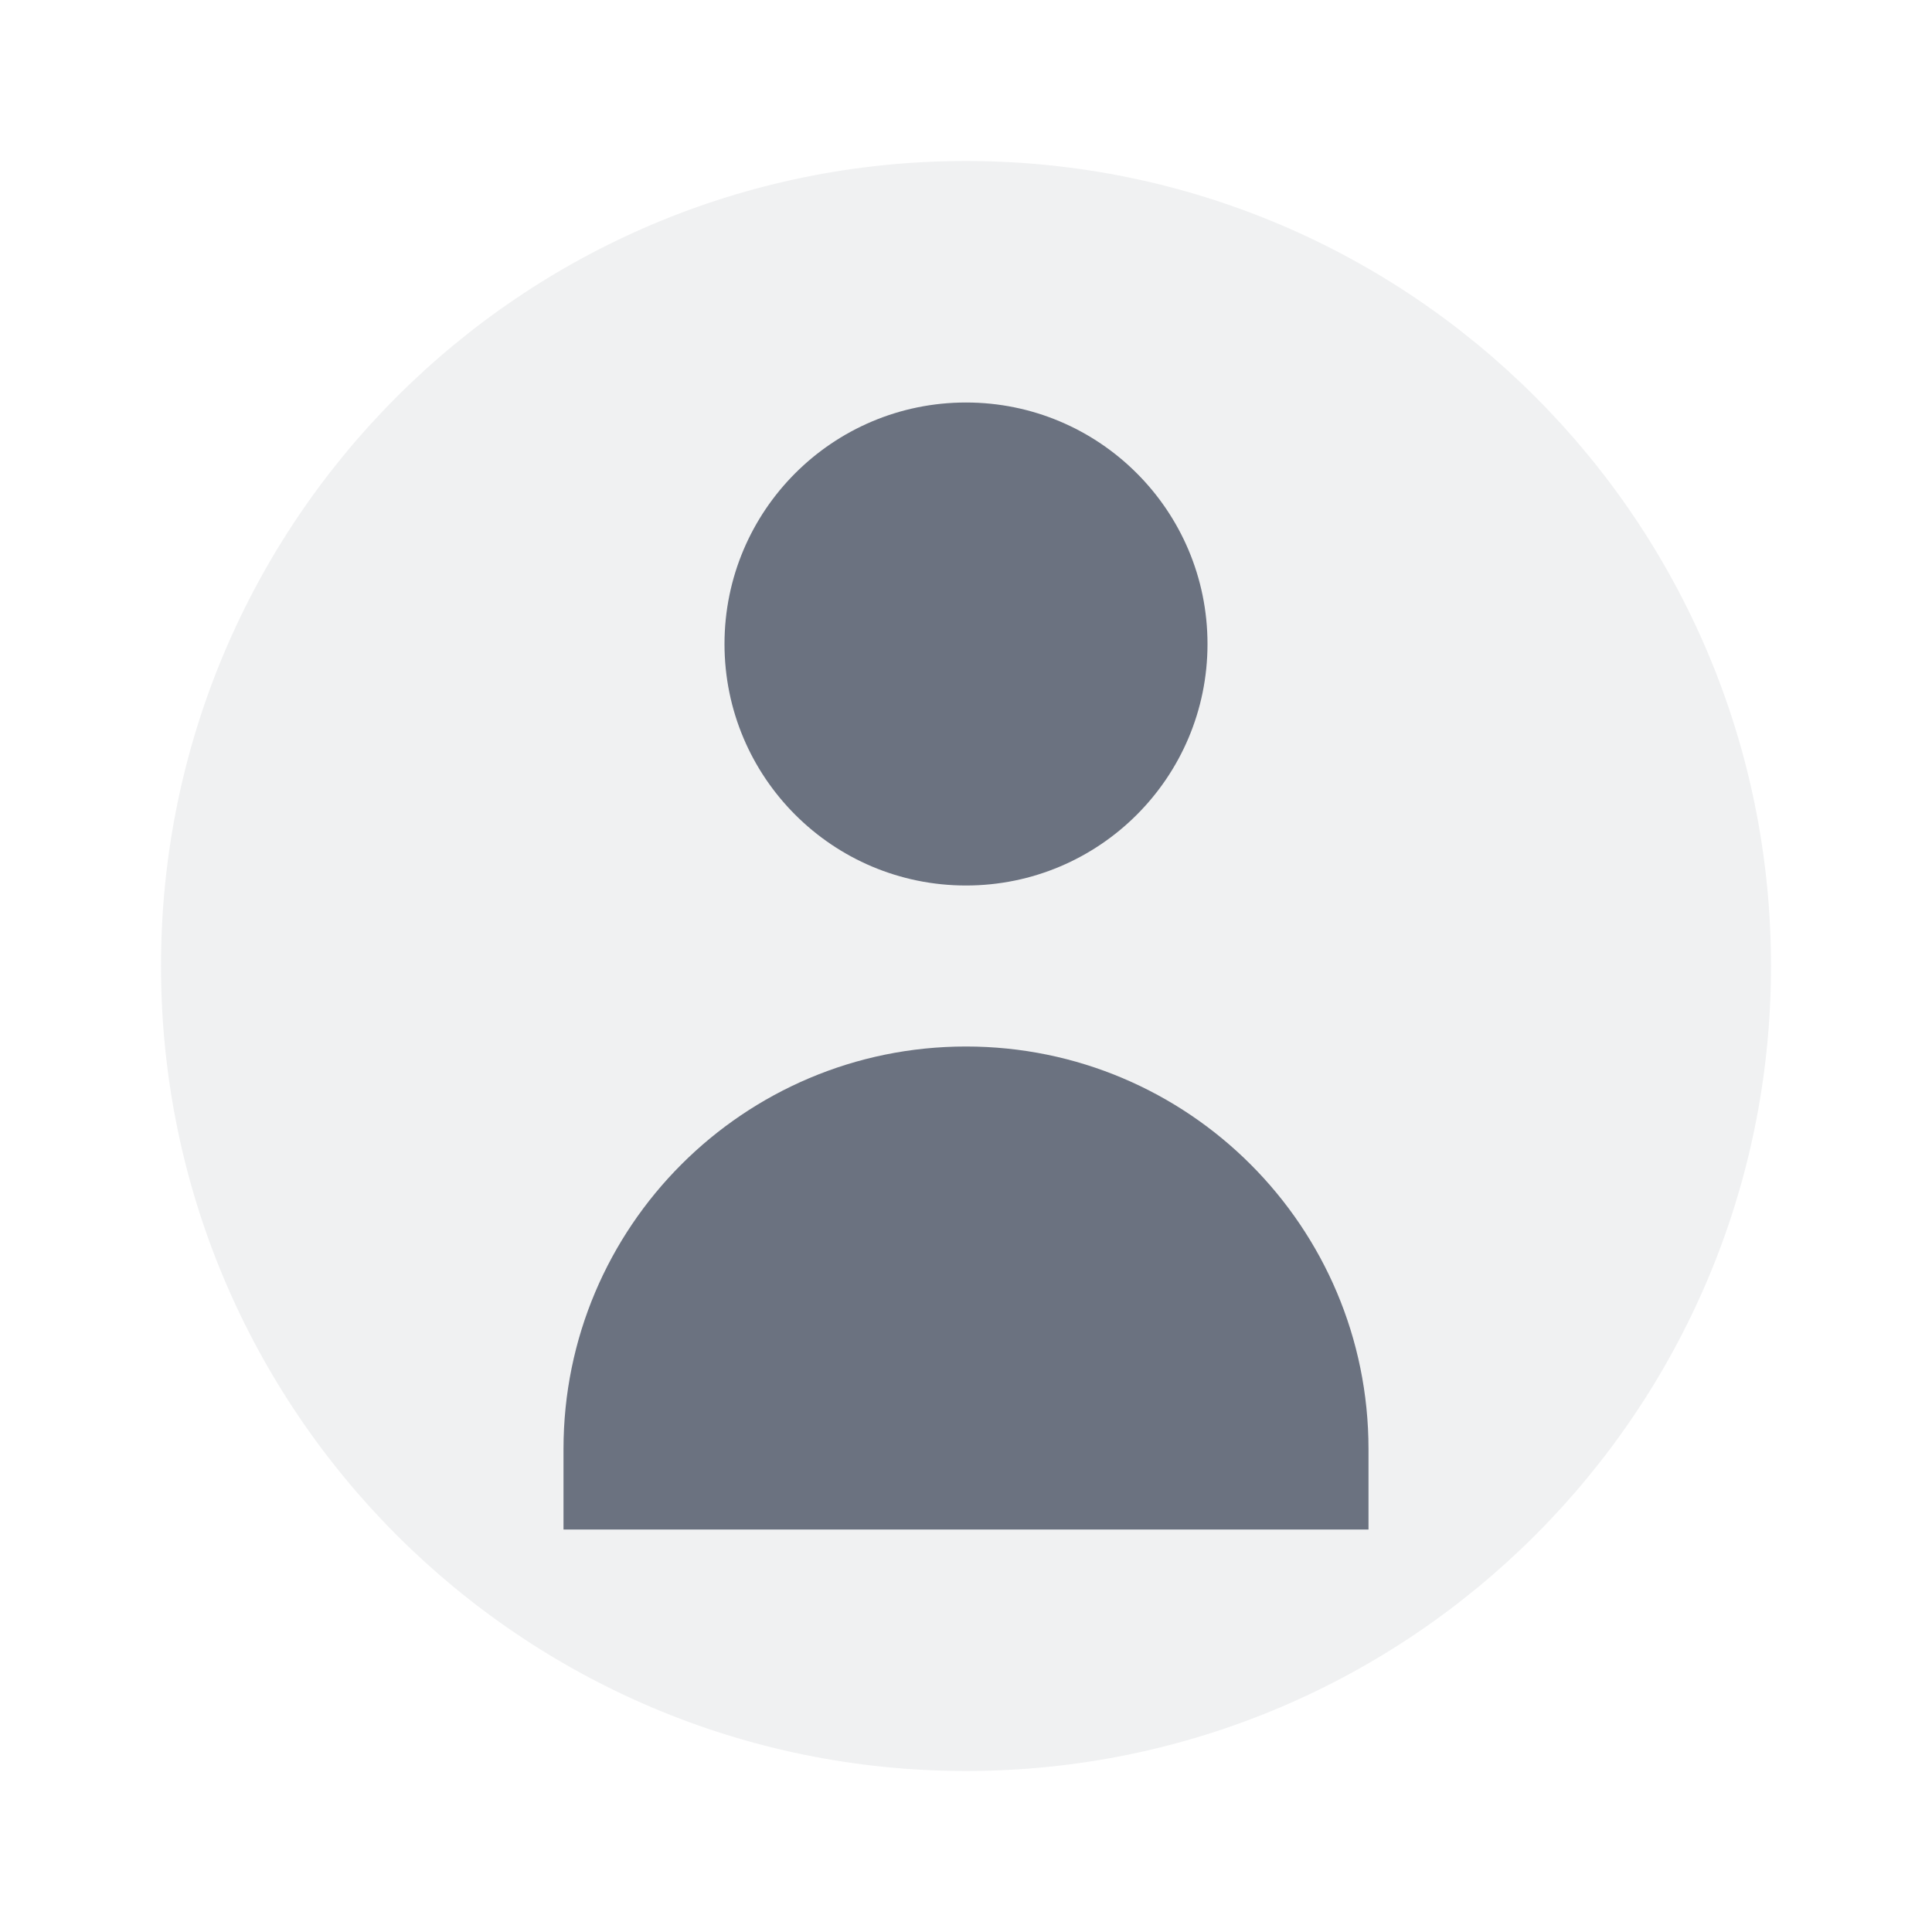
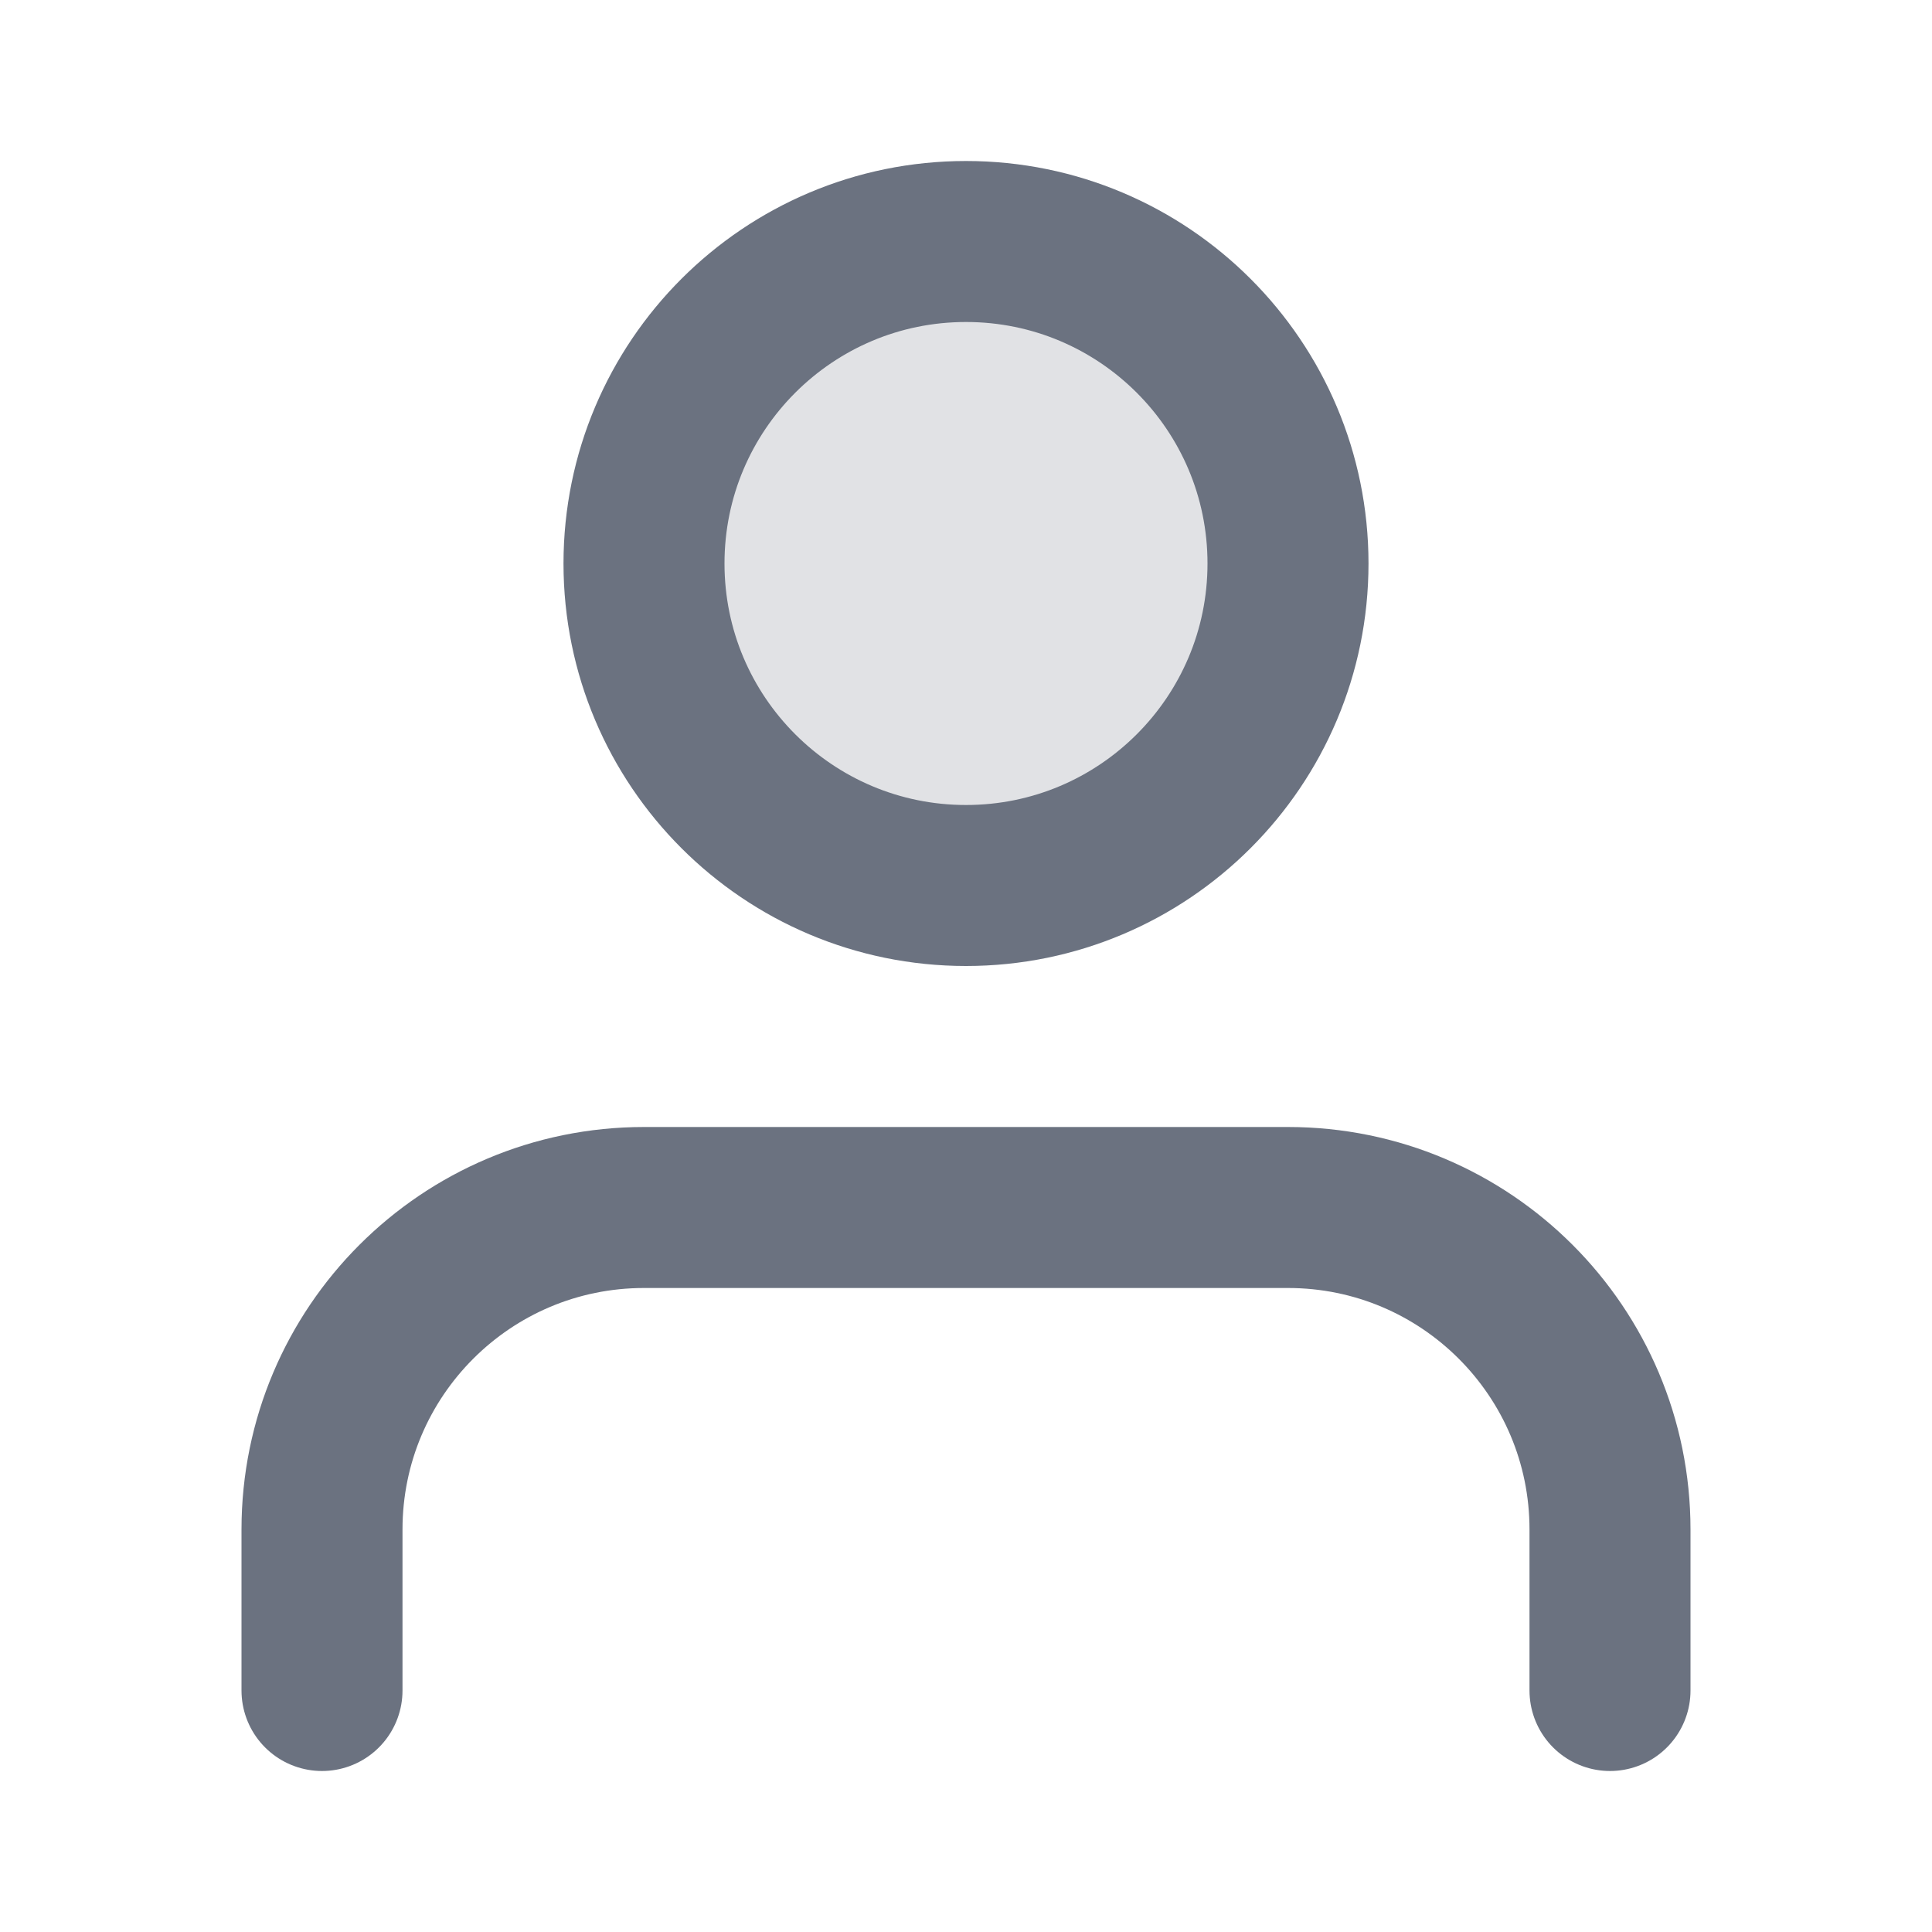
- <svg xmlns="http://www.w3.org/2000/svg" viewBox="0 0 24 24" fill="none">
-   <circle cx="12" cy="12" r="10" fill="#6B7280" fill-opacity="0.1" />
-   <path d="M12 11C13.657 11 15 9.657 15 8C15 6.343 13.657 5 12 5C10.343 5 9 6.343 9 8C9 9.657 10.343 11 12 11Z" fill="#6B7280" />
-   <path d="M12 13C9.239 13 7 15.239 7 18V19H17V18C17 15.239 14.761 13 12 13Z" fill="#6B7280" />
+ <svg xmlns="http://www.w3.org/2000/svg" viewBox="0 0 24 24" fill="none" stroke="#6B7280" stroke-width="2" stroke-linecap="round" stroke-linejoin="round">
+   <path d="M20 21v-2a4 4 0 0 0-4-4H8a4 4 0 0 0-4 4v2" />
+   <circle cx="12" cy="7" r="4" fill="#6B7280" fill-opacity="0.2" />
</svg>
